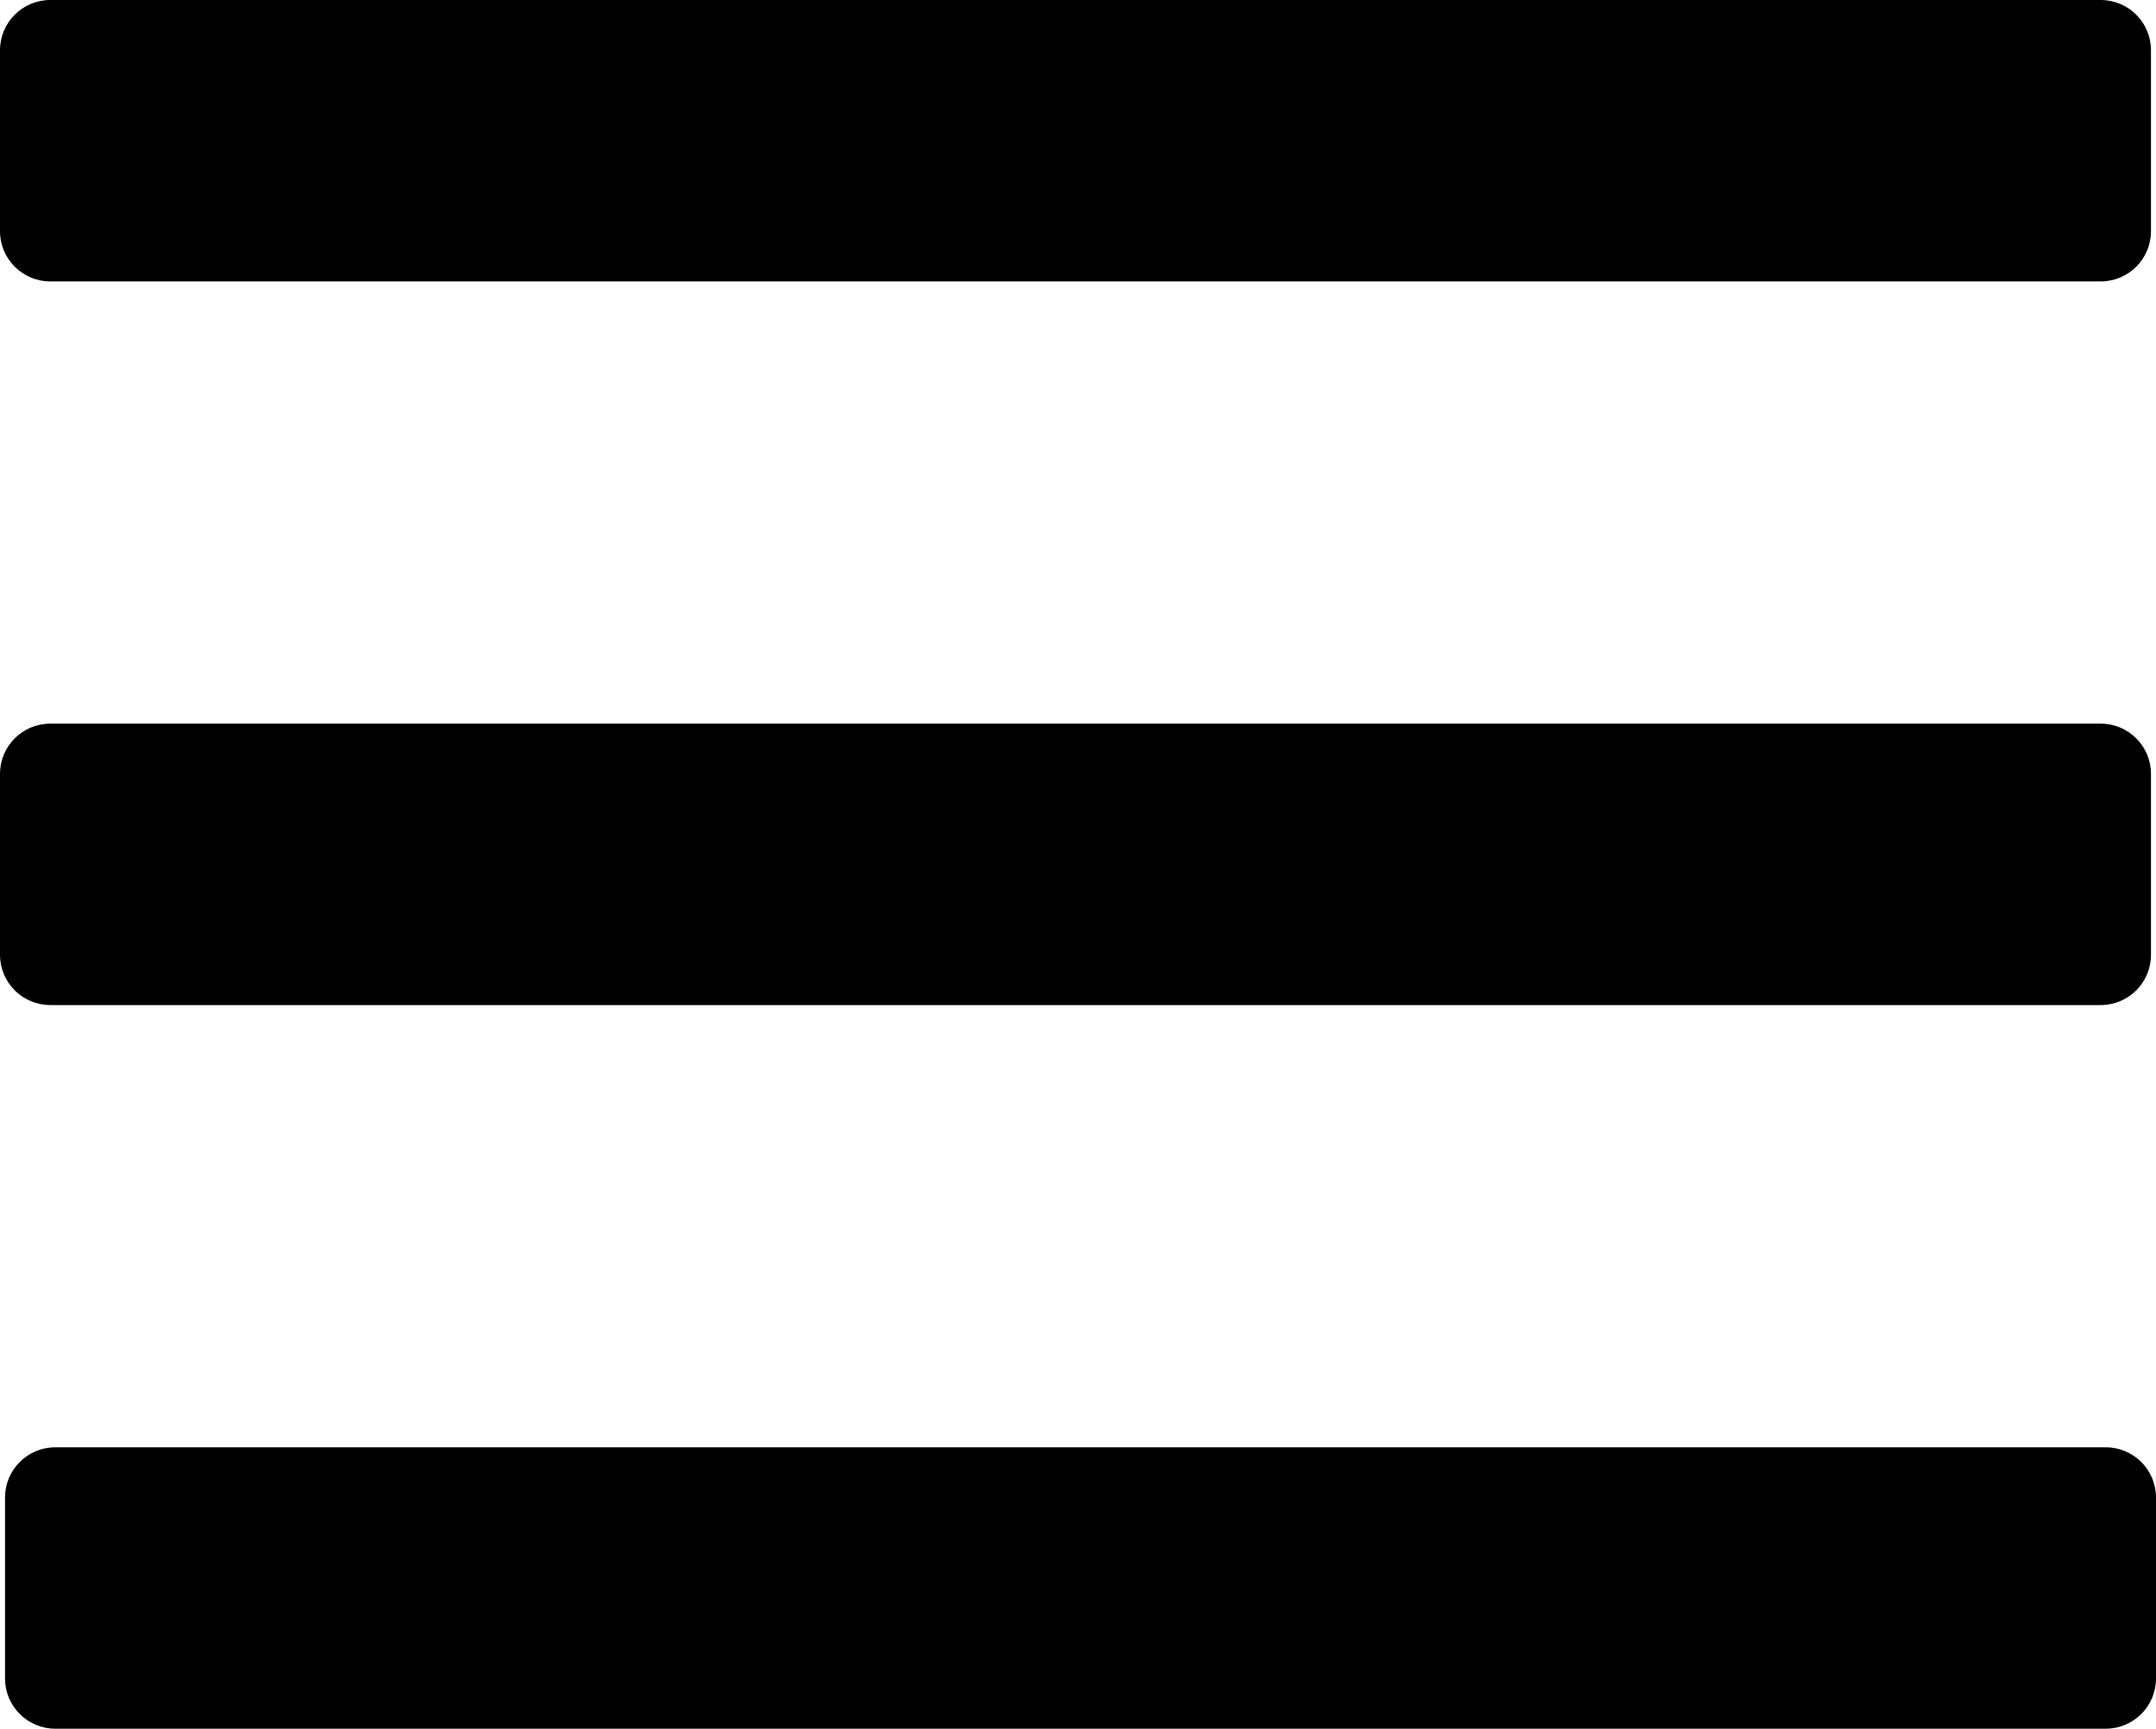
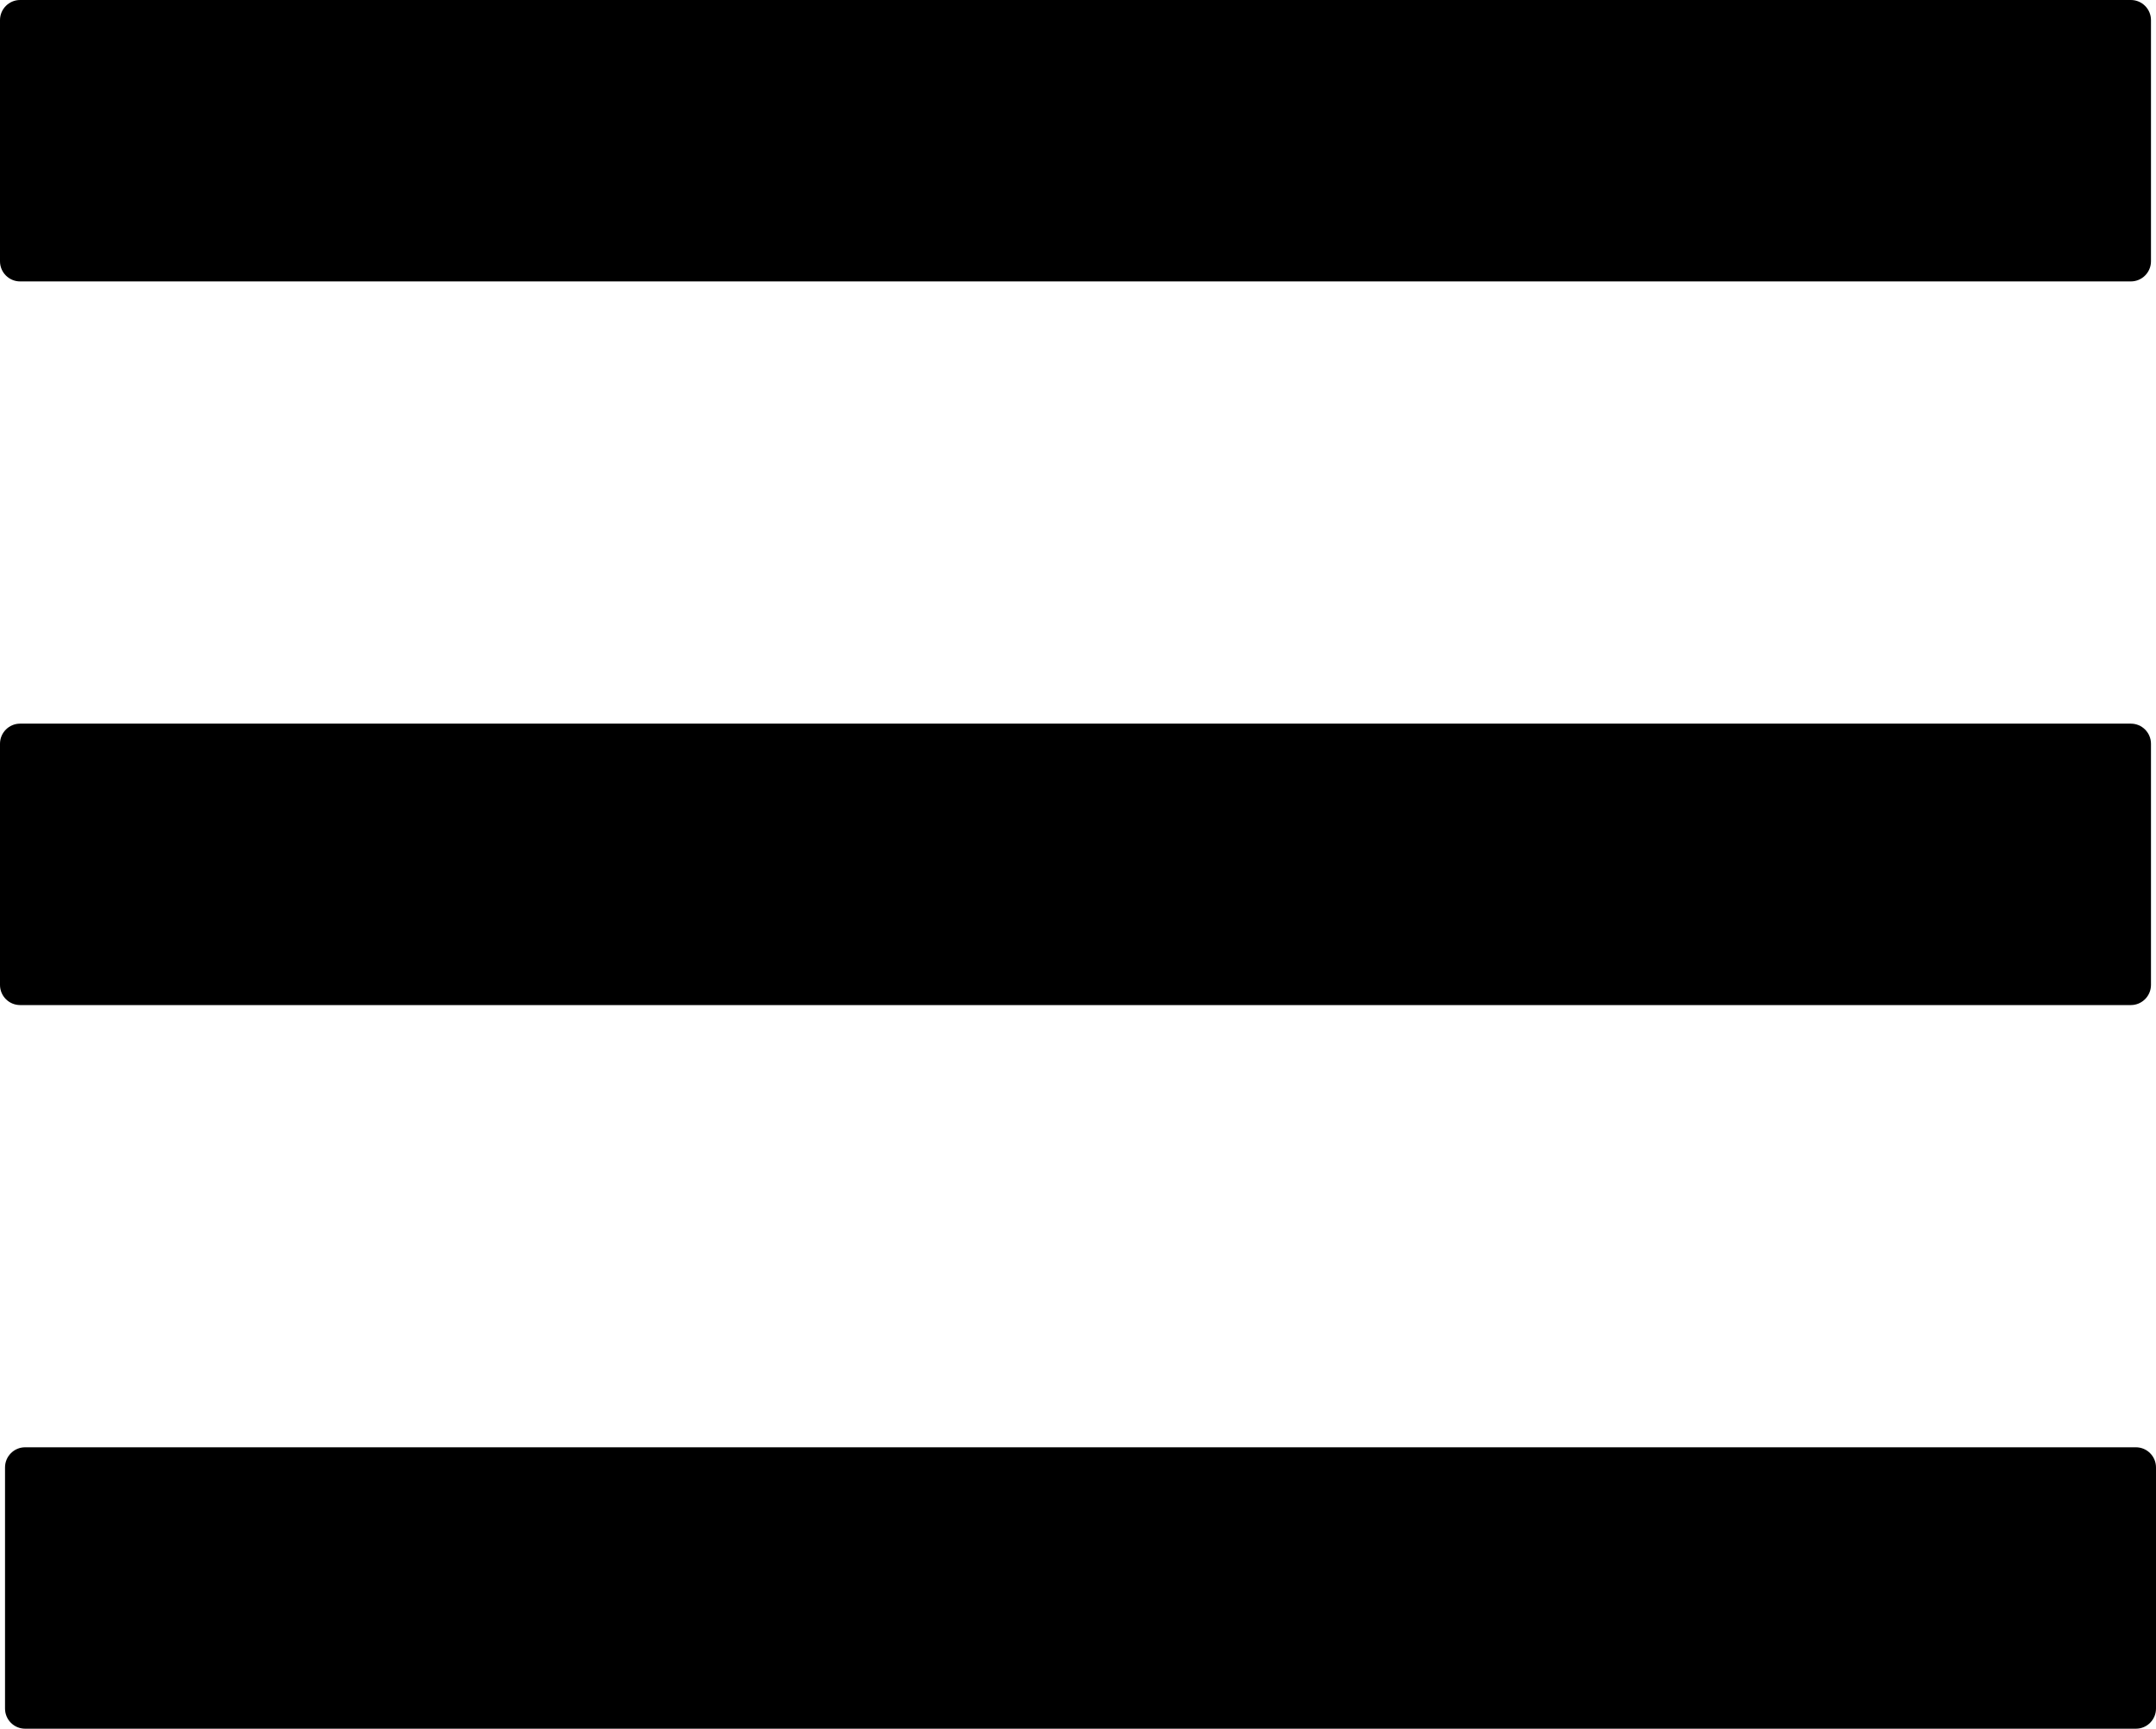
<svg xmlns="http://www.w3.org/2000/svg" width="429px" height="344px" viewBox="0 0 429 344" version="1.1">
  <defs />
  <g id="Page-1" stroke="none" stroke-width="1" fill="none" fill-rule="evenodd">
-     <path d="M10.001,0 C4.478,0 0,4.476 0,9.996 L0,46.004 C0,51.525 4.481,56 10.001,56 L417.999,56 C423.522,56 428,51.524 428,46.004 L428,9.996 C428,4.475 423.519,0 417.999,0 L10.001,0 Z M10.001,144 C4.478,144 0,148.476 0,153.996 L0,190.004 C0,195.525 4.481,200 10.001,200 L417.999,200 C423.522,200 428,195.524 428,190.004 L428,153.996 C428,148.475 423.519,144 417.999,144 L10.001,144 Z M11.001,288 C5.478,288 1,292.476 1,297.996 L1,334.004 C1,339.525 5.481,344 11.001,344 L418.999,344 C424.522,344 429,339.524 429,334.004 L429,297.996 C429,292.475 424.519,288 418.999,288 L11.001,288 Z" id="Rectangle-1" fill="#000000" />
+     <path d="M3.997,0 C1.79,0 0,1.8 0,4.005 L0,51.995 C0,54.207 1.792,56 3.997,56 L424.003,56 C426.21,56 428,54.2 428,51.995 L428,4.005 C428,1.793 426.208,0 424.003,0 L3.997,0 Z M3.997,144 C1.79,144 0,145.8 0,148.005 L0,195.995 C0,198.207 1.792,200 3.997,200 L424.003,200 C426.21,200 428,198.2 428,195.995 L428,148.005 C428,145.793 426.208,144 424.003,144 L3.997,144 Z M4.997,288 C2.79,288 1,289.8 1,292.005 L1,339.995 C1,342.207 2.792,344 4.997,344 L425.003,344 C427.21,344 429,342.2 429,339.995 L429,292.005 C429,289.793 427.208,288 425.003,288 L4.997,288 Z" id="Rectangle-1" fill="#000000" />
  </g>
</svg>
